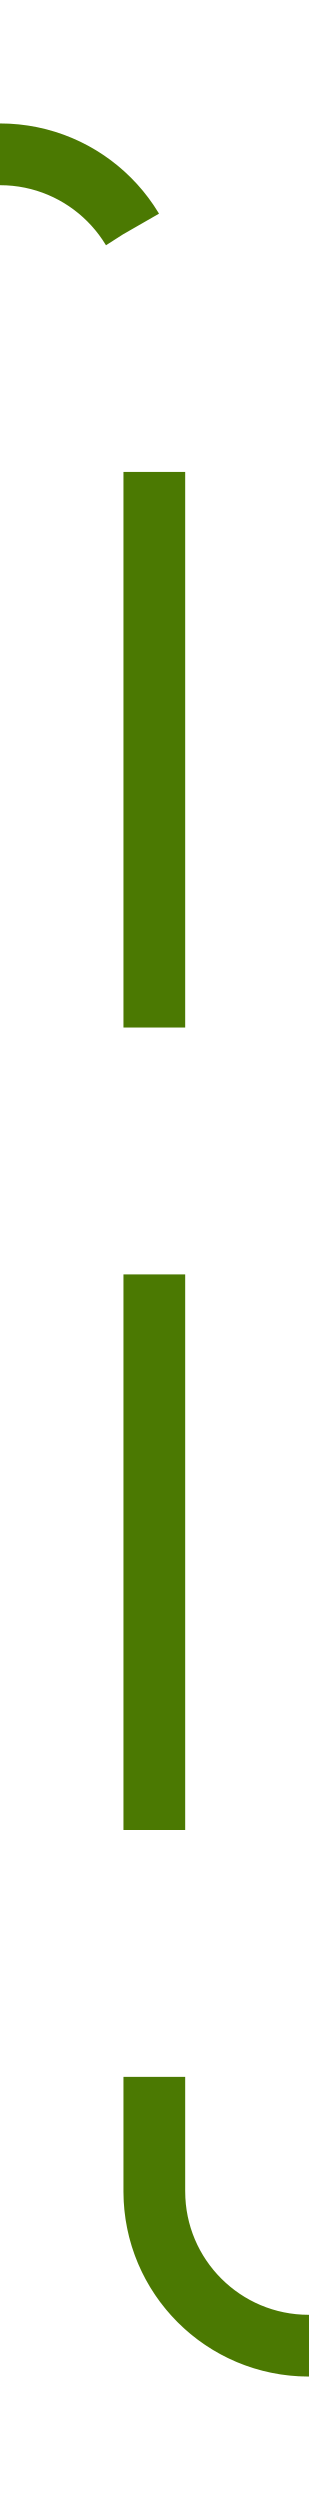
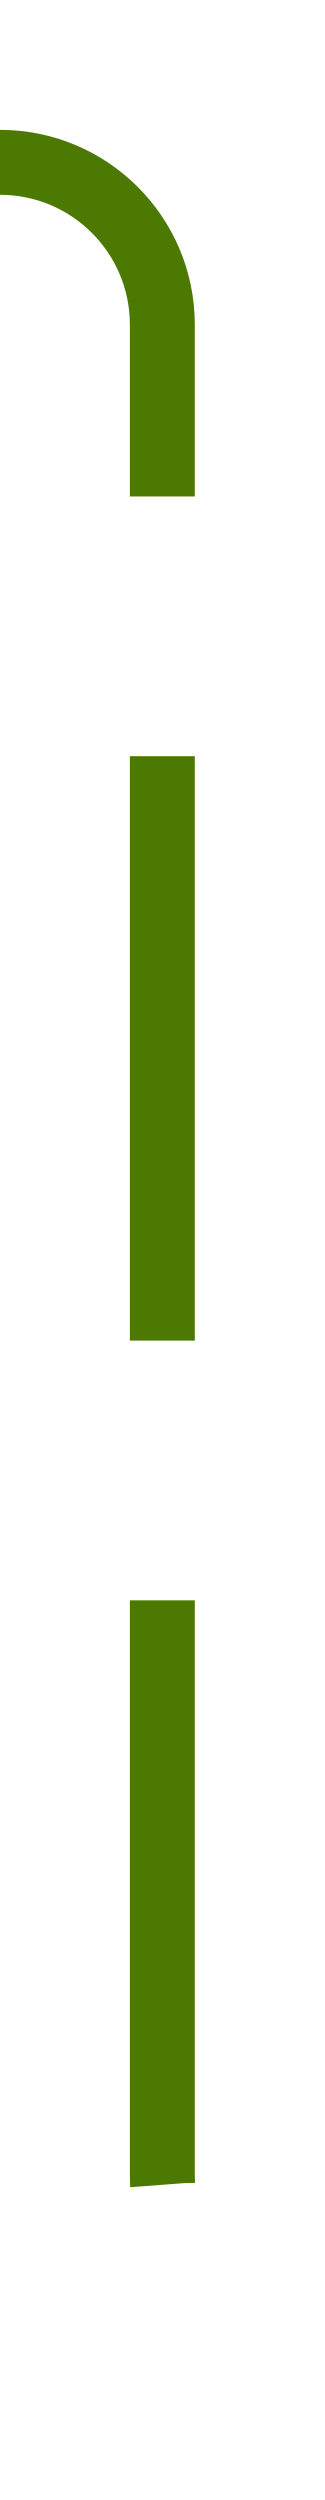
- <svg xmlns="http://www.w3.org/2000/svg" version="1.1" width="10px" height="81px" preserveAspectRatio="xMidYMin meet" viewBox="816 55  8 81">
-   <path d="M 663 79  L 663 65  A 5 5 0 0 1 668 60 L 815 60  A 5 5 0 0 1 820 65 L 820 126  A 5 5 0 0 0 825 131 L 831 131  " stroke-width="2" stroke-dasharray="18,8" stroke="#4b7902" fill="none" />
+ <svg xmlns="http://www.w3.org/2000/svg" version="1.1" width="10px" height="77px" preserveAspectRatio="xMidYMin meet" viewBox="826 145  8 77">
+   <path d="M 677 165  L 677 155  A 5 5 0 0 1 682 150 L 825 150  A 5 5 0 0 1 830 155 L 830 212  A 5 5 0 0 0 835 217 L 845 217  " stroke-width="2" stroke-dasharray="18,8" stroke="#4b7902" fill="none" />
</svg>
